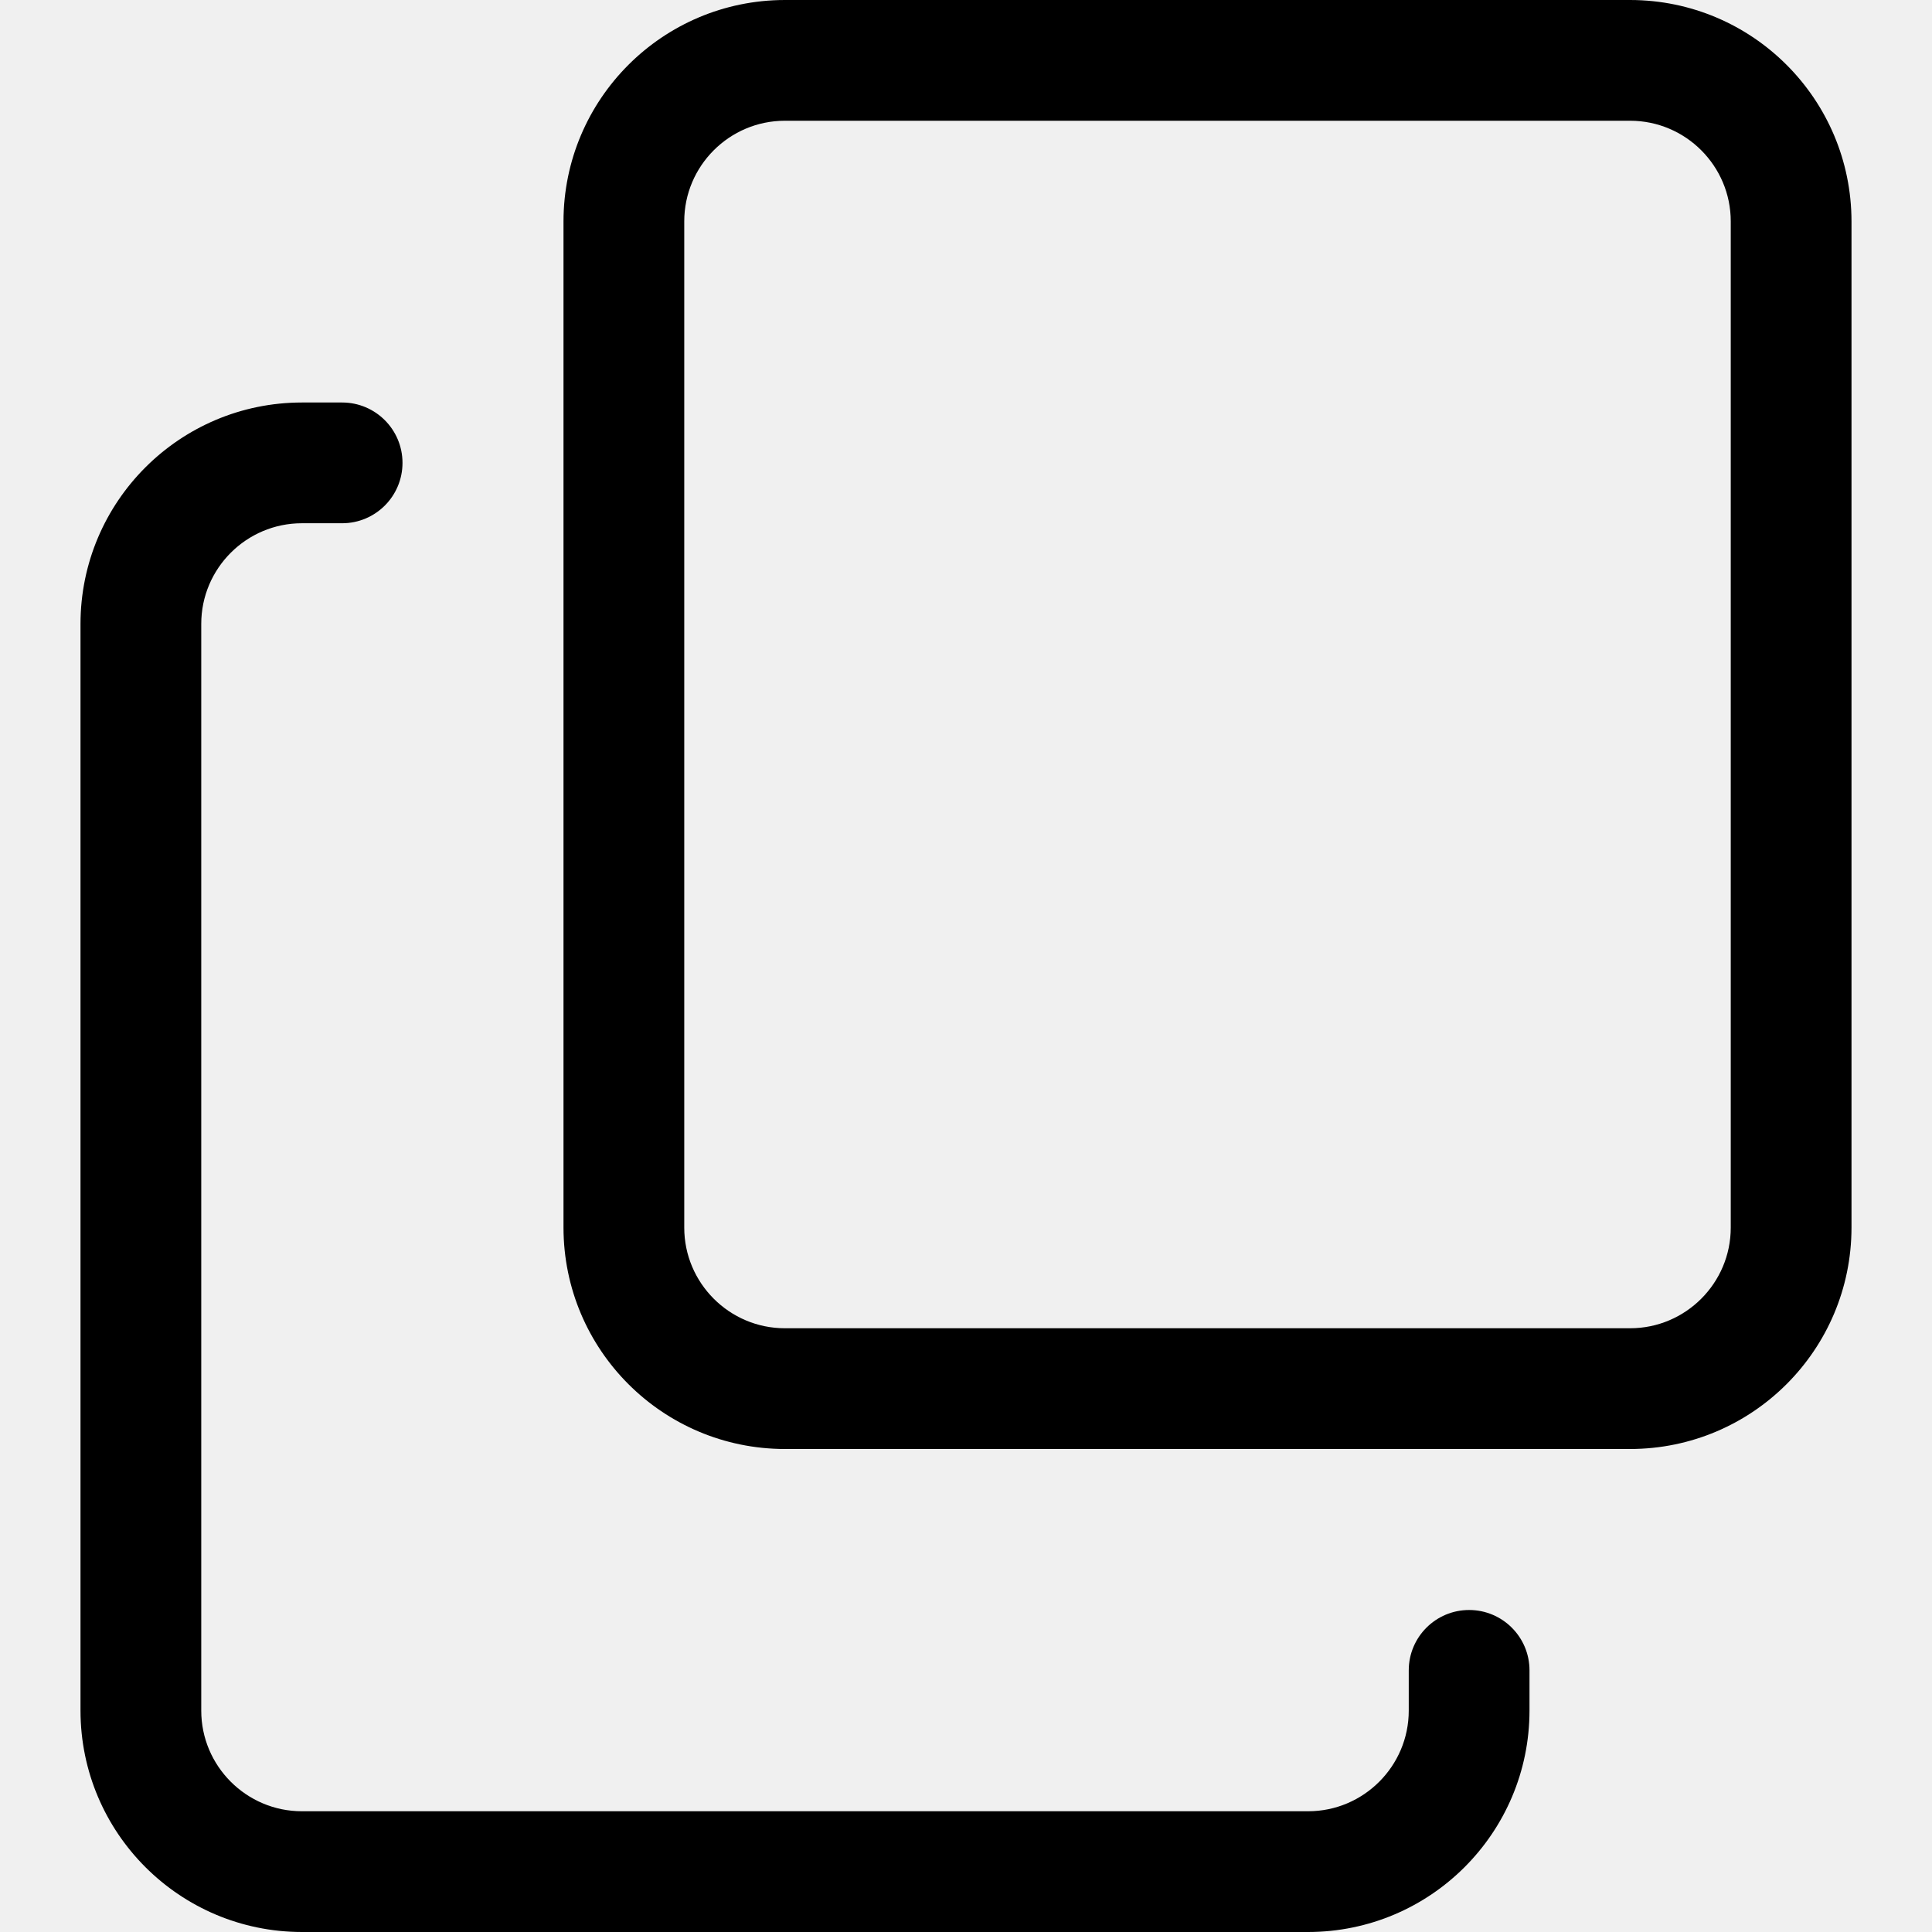
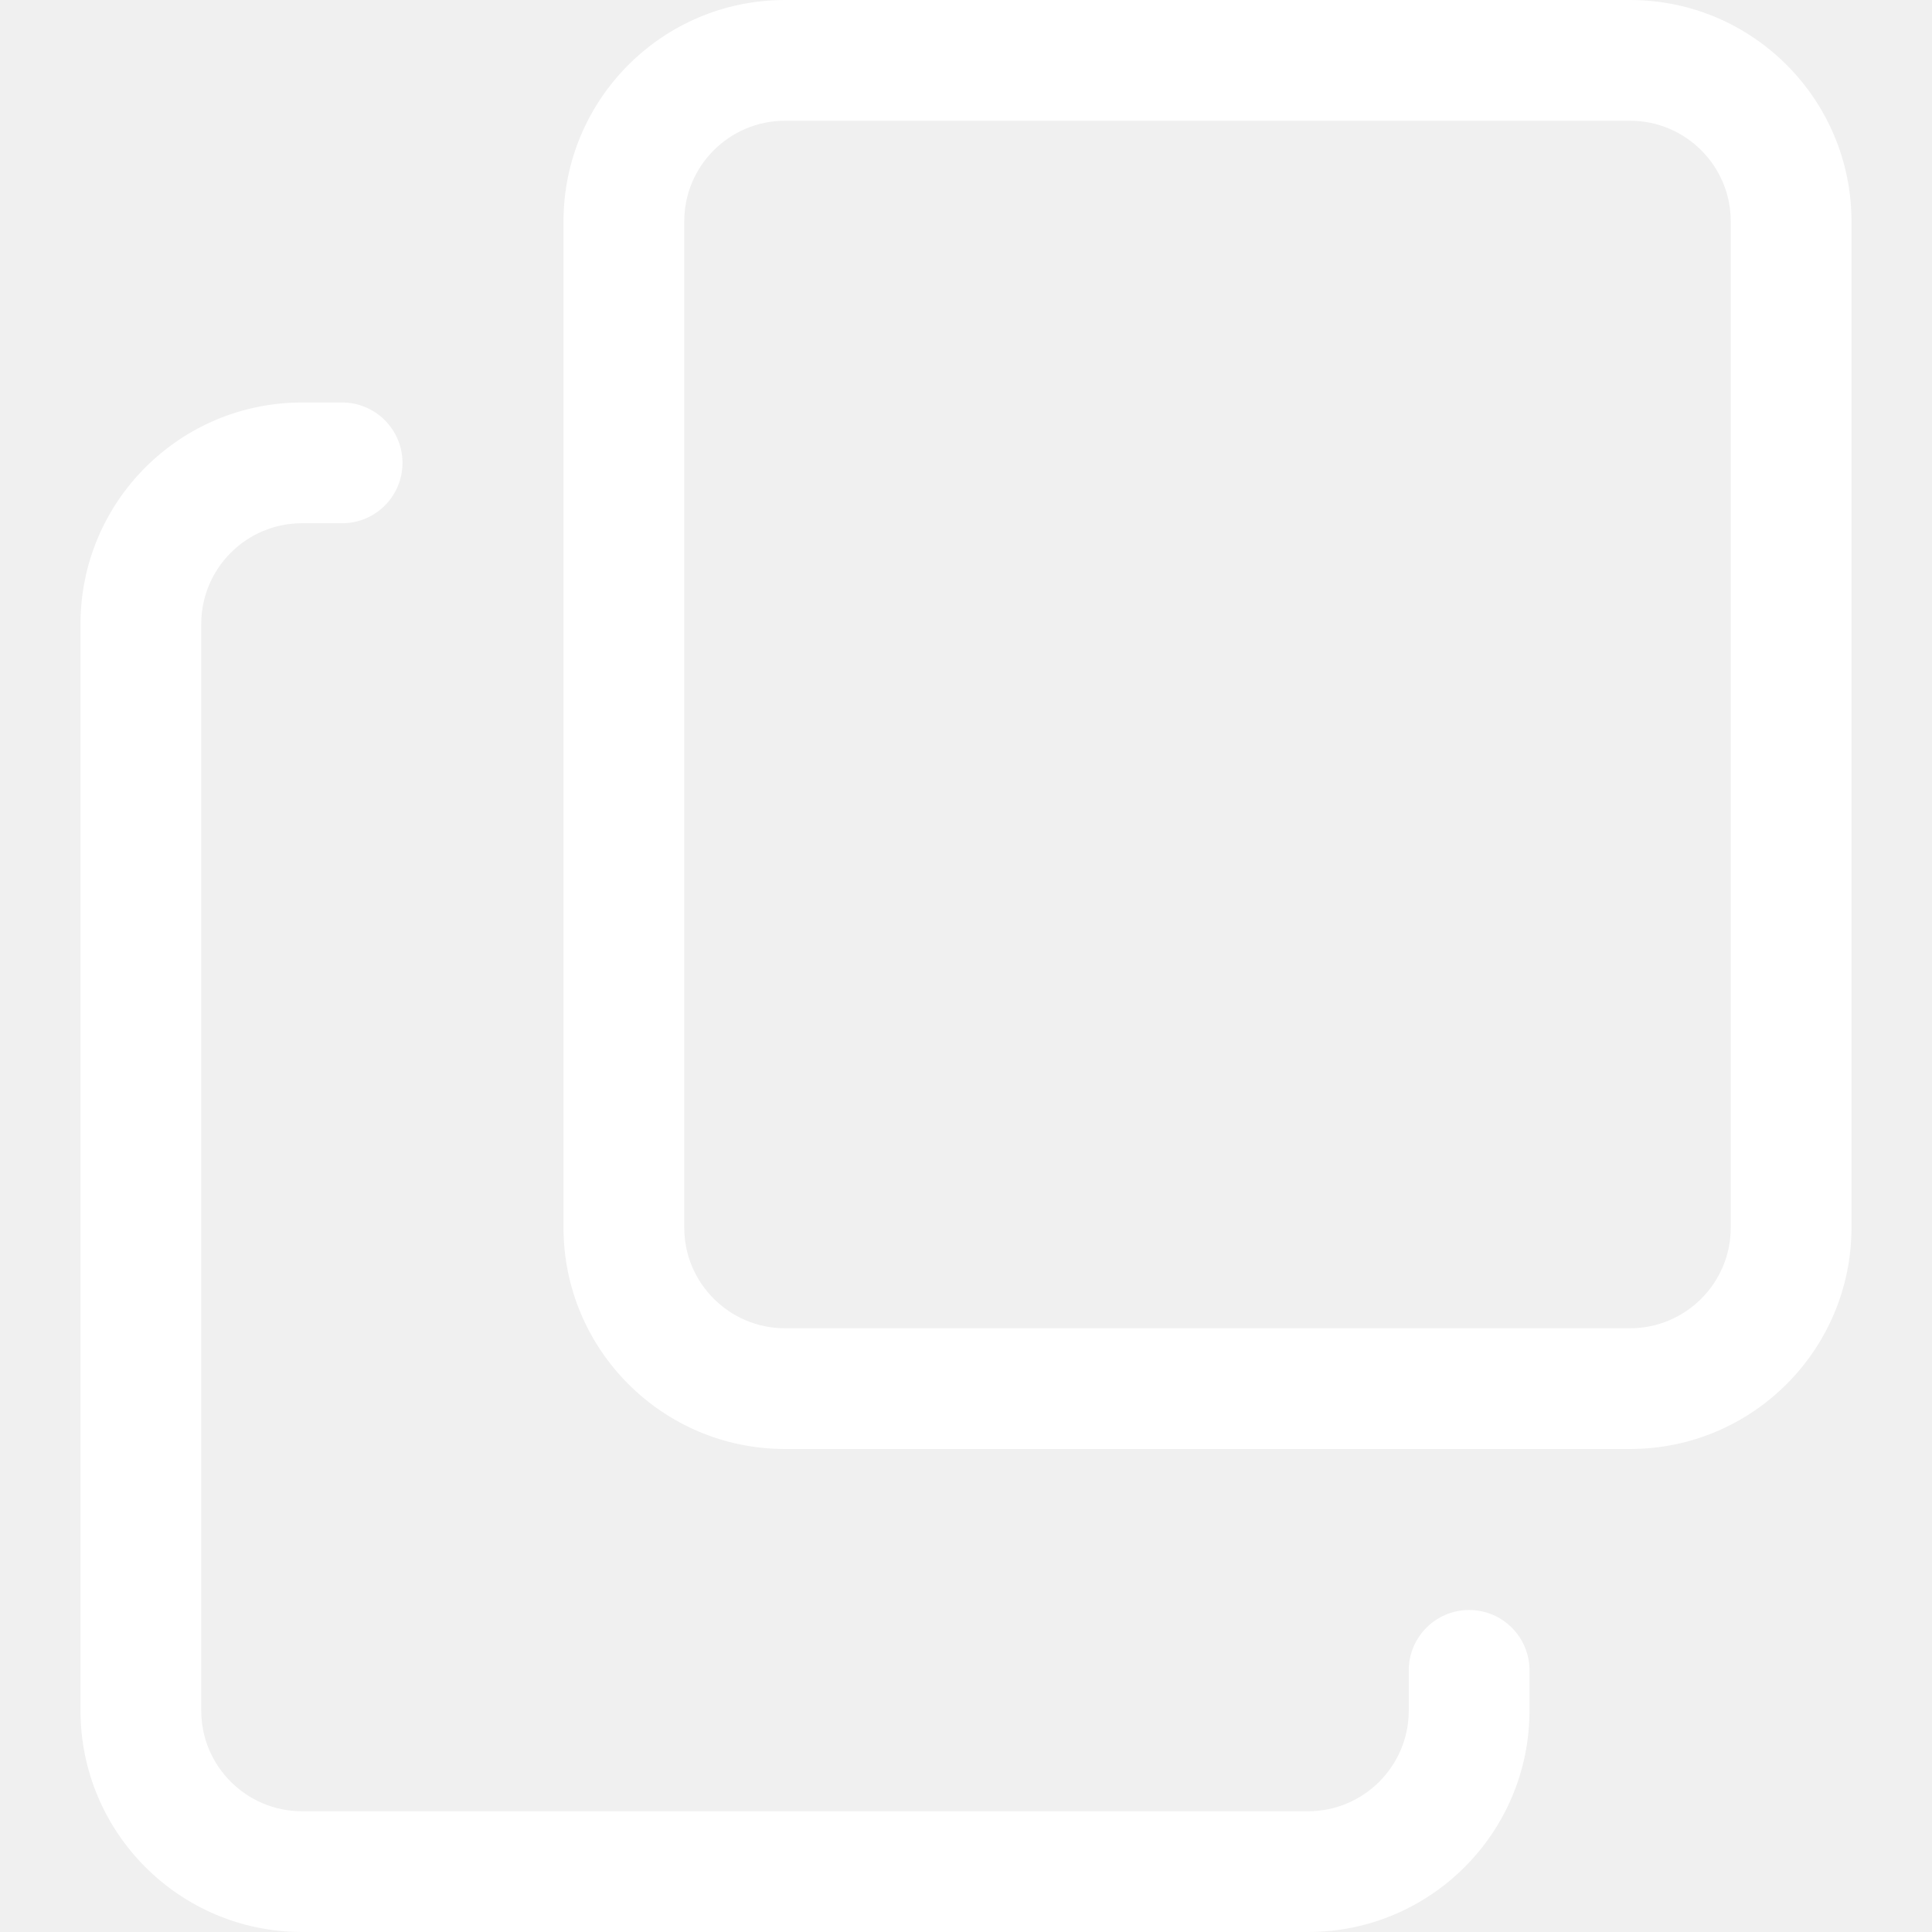
<svg xmlns="http://www.w3.org/2000/svg" width="128" height="128" viewBox="0 0 24 24">
-   <path fill="black" d="M16.25 24H3.75A2.752 2.752 0 0 1 1 21.25V7.75A2.752 2.752 0 0 1 3.75 5h.5a.75.75 0 0 1 0 1.5h-.5c-.689 0-1.25.561-1.25 1.25v13.5c0 .689.561 1.25 1.25 1.25h12.5c.689 0 1.25-.561 1.25-1.25v-.5a.75.75 0 0 1 1.5 0v.5A2.752 2.752 0 0 1 16.25 24z" />
-   <path d="M20.25 18H9.75A2.752 2.752 0 0 1 7 15.25V2.75A2.752 2.752 0 0 1 9.75 0h10.5A2.752 2.752 0 0 1 23 2.75v12.5A2.752 2.752 0 0 1 20.25 18zM9.75 1.5c-.689 0-1.25.561-1.25 1.25v12.5c0 .689.561 1.25 1.25 1.25h10.5c.689 0 1.25-.561 1.25-1.25V2.75c0-.689-.561-1.25-1.25-1.25z" />
+   <path fill="white" d="M16.25 24H3.75A2.752 2.752 0 0 1 1 21.25V7.75A2.752 2.752 0 0 1 3.75 5h.5a.75.75 0 0 1 0 1.5h-.5c-.689 0-1.25.561-1.25 1.25v13.5c0 .689.561 1.25 1.25 1.25h12.5c.689 0 1.25-.561 1.25-1.25v-.5a.75.75 0 0 1 1.5 0v.5A2.752 2.752 0 0 1 16.25 24z" />
+   <path fill="white" d="M20.25 18H9.75A2.752 2.752 0 0 1 7 15.25V2.75A2.752 2.752 0 0 1 9.75 0h10.5A2.752 2.752 0 0 1 23 2.75v12.5A2.752 2.752 0 0 1 20.25 18zM9.75 1.5c-.689 0-1.25.561-1.25 1.25v12.5c0 .689.561 1.25 1.25 1.25h10.5c.689 0 1.25-.561 1.25-1.25V2.75c0-.689-.561-1.25-1.25-1.25z" />
</svg>
